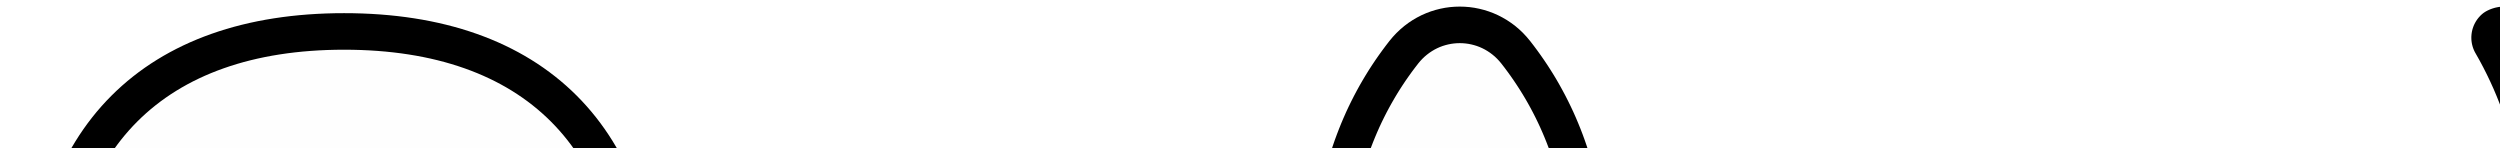
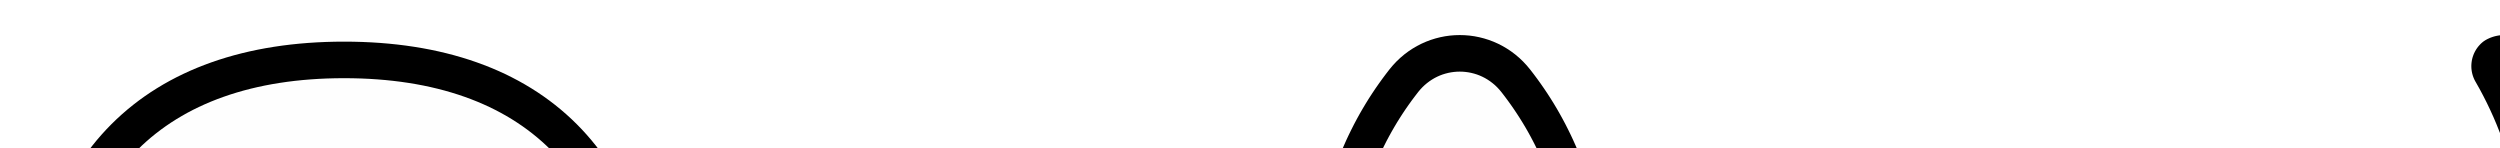
- <svg xmlns="http://www.w3.org/2000/svg" xml:space="preserve" width="510px" height="30px" version="1.1" style="shape-rendering:geometricPrecision; text-rendering:geometricPrecision; image-rendering:optimizeQuality; fill-rule:evenodd; clip-rule:evenodd" viewBox="0 0 1303.63 78.5" preserveAspectRatio="xMidYMid meet">
+ <svg xmlns="http://www.w3.org/2000/svg" xml:space="preserve" width="510px" height="30px" version="1.1" style="shape-rendering:geometricPrecision; text-rendering:geometricPrecision; image-rendering:optimizeQuality; fill-rule:evenodd; clip-rule:evenodd" viewBox="0 -15.2 1303.63 78.5" preserveAspectRatio="xMidYMid meet">
  <defs>
    <style type="text/css">
   
    .str0 {stroke:black;stroke-width:19.51;stroke-linecap:round;stroke-linejoin:round;stroke-miterlimit:2.613}
    .str1 {stroke:black;stroke-width:19.51;stroke-linecap:round;stroke-linejoin:round;stroke-miterlimit:2.613}
    .fil2 {fill:none}
    .fil0 {fill:#FEFEFE}
    .fil1 {fill:black;fill-rule:nonzero}
   
  </style>
  </defs>
  <g id="Layer_x0020_1">
    <g>
      <path id="Vector_x0020_2137" class="fil0" d="M696.84 118.44c4.21,-34.94 17.42,-65.55 37.05,-90.51 15.35,-19.54 44.44,-19.54 59.79,0 19.61,24.96 32.84,55.57 37.05,90.51 34.94,4.21 65.55,17.42 90.51,37.05 19.55,15.35 19.55,44.44 0,59.79 -24.96,19.61 -55.57,32.84 -90.51,37.05 -4.21,34.94 -17.42,65.55 -37.05,90.51 -15.35,19.55 -44.42,19.55 -59.79,0 -19.61,-24.96 -32.84,-55.57 -37.05,-90.51 -34.94,-4.21 -65.55,-17.42 -90.51,-37.05 -19.55,-15.35 -19.55,-44.44 0,-59.79 24.96,-19.61 55.57,-32.84 90.51,-37.05z" />
      <path id="_1" class="fil1" d="M726.22 21.9l15.34 12.05 0 0.01 -1.72 2.23 -1.69 2.25 -1.64 2.29 -1.62 2.32 -1.57 2.35 -1.54 2.38 -1.5 2.41 -1.45 2.44 -1.42 2.46 -1.38 2.5 -1.35 2.53 -1.29 2.55 -1.27 2.59 -1.22 2.61 -1.17 2.64 -1.13 2.67 -1.1 2.7 -1.05 2.72 -1 2.76 -0.97 2.78 -0.91 2.81 -0.87 2.83 -0.83 2.87 -0.78 2.89 -0.74 2.91 -0.69 2.95 -0.64 2.97 -0.6 2.99 -0.54 3.02 -0.5 3.05 -0.45 3.08 -0.4 3.1 -19.37 -2.33 0.44 -3.43 0.5 -3.4 0.55 -3.37 0.6 -3.35 0.66 -3.33 0.72 -3.29 0.76 -3.27 0.82 -3.24 0.87 -3.21 0.92 -3.19 0.97 -3.15 1.02 -3.13 1.07 -3.1 1.13 -3.07 1.17 -3.04 1.21 -3 1.27 -2.98 1.31 -2.96 1.36 -2.91 1.41 -2.88 1.45 -2.86 1.5 -2.82 1.54 -2.79 1.59 -2.76 1.63 -2.72 1.67 -2.7 1.72 -2.65 1.76 -2.63 1.8 -2.58 1.84 -2.56 1.88 -2.52 1.92 -2.49 0 0zm0 0c3.33,-4.24 9.46,-4.97 13.7,-1.64 4.23,3.33 4.97,9.46 1.64,13.7l-15.34 -12.06zm75.13 0l-15.34 12.05 0 0 -1.12 -1.34 -1.17 -1.25 -1.21 -1.16 -1.27 -1.06 -1.3 -0.98 -1.34 -0.89 -1.37 -0.81 -1.41 -0.72 -1.44 -0.64 -1.46 -0.55 -1.49 -0.46 -1.5 -0.38 -1.52 -0.3 -1.54 -0.21 -1.54 -0.13 -1.54 -0.04 -1.55 0.04 -1.54 0.13 -1.54 0.21 -1.52 0.3 -1.5 0.38 -1.49 0.46 -1.46 0.55 -1.44 0.64 -1.41 0.72 -1.37 0.81 -1.34 0.89 -1.3 0.98 -1.26 1.06 -1.22 1.16 -1.17 1.25 -1.12 1.34 -15.34 -12.05 1.84 -2.2 1.93 -2.07 2.04 -1.94 2.12 -1.8 2.2 -1.65 2.27 -1.51 2.34 -1.37 2.39 -1.23 2.45 -1.08 2.49 -0.94 2.52 -0.79 2.56 -0.65 2.58 -0.51 2.6 -0.36 2.62 -0.21 2.62 -0.07 2.61 0.07 2.62 0.21 2.6 0.36 2.58 0.51 2.56 0.65 2.52 0.79 2.5 0.94 2.44 1.08 2.39 1.23 2.34 1.37 2.27 1.51 2.2 1.65 2.12 1.8 2.04 1.94 1.93 2.07 1.84 2.2 0 0zm0 0c3.33,4.24 2.59,10.37 -1.64,13.7 -4.24,3.33 -10.37,2.59 -13.7,-1.65l15.34 -12.05zm30.54 86.86l-2.33 19.37 -8.52 -8.52 -0.4 -3.1 -0.45 -3.08 -0.49 -3.04 -0.55 -3.03 -0.6 -2.99 -0.64 -2.97 -0.69 -2.95 -0.74 -2.91 -0.78 -2.89 -0.83 -2.87 -0.87 -2.83 -0.92 -2.81 -0.96 -2.78 -1.01 -2.76 -1.05 -2.72 -1.09 -2.7 -1.14 -2.67 -1.17 -2.64 -1.22 -2.61 -1.26 -2.59 -1.3 -2.55 -1.34 -2.53 -1.38 -2.5 -1.42 -2.47 -1.46 -2.43 -1.5 -2.41 -1.54 -2.38 -1.57 -2.35 -1.61 -2.32 -1.65 -2.29 -1.68 -2.26 -1.72 -2.23 15.34 -12.05 1.92 2.49 1.88 2.52 1.84 2.56 1.8 2.59 1.76 2.62 1.71 2.65 1.68 2.7 1.63 2.72 1.58 2.76 1.54 2.79 1.5 2.82 1.45 2.86 1.41 2.88 1.36 2.91 1.32 2.96 1.26 2.98 1.22 3 1.17 3.04 1.12 3.07 1.07 3.1 1.03 3.13 0.97 3.15 0.92 3.19 0.87 3.21 0.81 3.24 0.77 3.27 0.72 3.29 0.65 3.33 0.61 3.34 0.55 3.38 0.5 3.4 0.44 3.43 -8.52 -8.52zm8.52 8.52c0.65,5.34 -3.17,10.21 -8.52,10.85 -5.34,0.64 -10.2,-3.17 -10.85,-8.52l19.37 -2.33zm86.86 30.54l-12.06 15.34 0 0 -2.23 -1.72 -2.26 -1.69 -2.28 -1.65 -2.32 -1.61 -2.35 -1.57 -2.38 -1.54 -2.41 -1.5 -2.44 -1.46 -2.46 -1.42 -2.5 -1.38 -2.53 -1.34 -2.55 -1.3 -2.59 -1.26 -2.61 -1.21 -2.64 -1.18 -2.67 -1.14 -2.7 -1.09 -2.72 -1.05 -2.75 -1 -2.79 -0.96 -2.81 -0.92 -2.83 -0.88 -2.86 -0.82 -2.89 -0.78 -2.92 -0.74 -2.94 -0.69 -2.97 -0.64 -3 -0.6 -3.02 -0.54 -3.05 -0.5 -3.08 -0.45 -3.1 -0.4 2.33 -19.37 3.43 0.44 3.4 0.5 3.38 0.55 3.34 0.6 3.32 0.66 3.3 0.72 3.27 0.76 3.24 0.82 3.21 0.87 3.19 0.92 3.16 0.97 3.12 1.02 3.1 1.07 3.07 1.12 3.04 1.18 3.01 1.21 2.98 1.27 2.94 1.31 2.92 1.36 2.89 1.41 2.85 1.45 2.82 1.5 2.79 1.54 2.76 1.59 2.72 1.63 2.69 1.67 2.66 1.72 2.63 1.76 2.59 1.8 2.56 1.84 2.51 1.88 2.49 1.92 0 0zm0 0c4.24,3.33 4.97,9.46 1.64,13.7 -3.33,4.23 -9.46,4.97 -13.7,1.64l12.06 -15.34zm0 75.13l-12.06 -15.34 0 0 1.35 -1.12 1.25 -1.17 1.15 -1.21 1.07 -1.26 0.98 -1.31 0.89 -1.34 0.81 -1.37 0.72 -1.41 0.64 -1.44 0.55 -1.46 0.46 -1.48 0.38 -1.51 0.3 -1.53 0.22 -1.53 0.12 -1.54 0.04 -1.54 -0.04 -1.55 -0.12 -1.54 -0.22 -1.53 -0.3 -1.53 -0.38 -1.51 -0.46 -1.48 -0.55 -1.46 -0.64 -1.44 -0.72 -1.41 -0.81 -1.37 -0.89 -1.34 -0.98 -1.3 -1.07 -1.27 -1.15 -1.21 -1.25 -1.17 -1.35 -1.12 12.06 -15.34 2.2 1.83 2.08 1.94 1.93 2.04 1.8 2.12 1.65 2.19 1.51 2.28 1.37 2.34 1.23 2.39 1.08 2.44 0.94 2.5 0.79 2.53 0.65 2.55 0.51 2.58 0.36 2.6 0.21 2.62 0.08 2.62 -0.08 2.61 -0.21 2.62 -0.36 2.6 -0.51 2.58 -0.65 2.55 -0.79 2.53 -0.94 2.5 -1.08 2.44 -1.23 2.39 -1.37 2.34 -1.51 2.28 -1.65 2.19 -1.8 2.12 -1.93 2.04 -2.08 1.94 -2.2 1.83 0 0zm0 0c-4.24,3.33 -10.37,2.59 -13.7,-1.64 -3.33,-4.24 -2.59,-10.37 1.64,-13.7l12.06 15.34zm-86.86 30.54l-19.37 -2.33 8.52 -8.52 3.1 -0.4 3.08 -0.45 3.04 -0.5 3.03 -0.54 2.99 -0.6 2.97 -0.64 2.95 -0.69 2.92 -0.74 2.89 -0.78 2.86 -0.83 2.83 -0.87 2.81 -0.92 2.78 -0.96 2.76 -1.01 2.72 -1.05 2.7 -1.09 2.67 -1.14 2.64 -1.17 2.61 -1.22 2.59 -1.26 2.55 -1.3 2.53 -1.34 2.5 -1.38 2.46 -1.42 2.44 -1.46 2.42 -1.5 2.37 -1.53 2.35 -1.58 2.32 -1.61 2.29 -1.65 2.26 -1.68 2.22 -1.72 12.06 15.34 -2.49 1.92 -2.52 1.88 -2.55 1.84 -2.59 1.8 -2.63 1.76 -2.66 1.72 -2.69 1.67 -2.72 1.63 -2.76 1.58 -2.79 1.55 -2.82 1.49 -2.85 1.45 -2.89 1.41 -2.92 1.36 -2.94 1.31 -2.98 1.27 -3.01 1.22 -3.04 1.17 -3.07 1.12 -3.1 1.07 -3.12 1.03 -3.16 0.97 -3.19 0.92 -3.21 0.87 -3.24 0.81 -3.26 0.77 -3.3 0.72 -3.33 0.65 -3.34 0.61 -3.38 0.55 -3.4 0.5 -3.43 0.44 8.52 -8.52zm-8.52 8.52c-5.34,0.64 -10.2,-3.17 -10.85,-8.52 -0.64,-5.34 3.17,-10.21 8.52,-10.85l2.33 19.37zm-30.54 86.86l-15.34 -12.06 0 0 1.72 -2.23 1.69 -2.26 1.65 -2.28 1.61 -2.32 1.57 -2.35 1.54 -2.38 1.5 -2.41 1.45 -2.44 1.43 -2.47 1.38 -2.49 1.34 -2.53 1.3 -2.55 1.26 -2.59 1.22 -2.61 1.17 -2.64 1.14 -2.67 1.09 -2.7 1.05 -2.72 1 -2.76 0.97 -2.78 0.91 -2.8 0.87 -2.84 0.83 -2.86 0.78 -2.89 0.74 -2.92 0.69 -2.94 0.64 -2.98 0.6 -2.99 0.54 -3.03 0.5 -3.04 0.45 -3.08 0.4 -3.1 19.37 2.33 -0.44 3.43 -0.5 3.4 -0.55 3.37 -0.6 3.35 -0.66 3.32 -0.72 3.3 -0.76 3.27 -0.82 3.24 -0.87 3.21 -0.92 3.19 -0.97 3.15 -1.02 3.13 -1.07 3.1 -1.12 3.07 -1.17 3.04 -1.22 3.01 -1.27 2.97 -1.31 2.95 -1.36 2.92 -1.41 2.88 -1.45 2.86 -1.5 2.82 -1.54 2.79 -1.59 2.76 -1.63 2.72 -1.67 2.69 -1.72 2.66 -1.76 2.63 -1.8 2.59 -1.84 2.55 -1.88 2.52 -1.92 2.49 0 0zm0 0c-3.33,4.23 -9.47,4.97 -13.7,1.64 -4.23,-3.33 -4.97,-9.47 -1.64,-13.7l15.34 12.06zm-75.13 0l15.34 -12.06 0 0 1.12 1.35 1.17 1.25 1.22 1.15 1.26 1.07 1.3 0.98 1.34 0.89 1.37 0.81 1.41 0.72 1.44 0.64 1.47 0.55 1.48 0.46 1.51 0.38 1.52 0.3 1.54 0.21 1.54 0.13 1.54 0.04 1.55 -0.04 1.54 -0.13 1.53 -0.21 1.52 -0.3 1.51 -0.38 1.49 -0.46 1.46 -0.55 1.43 -0.64 1.41 -0.72 1.37 -0.81 1.34 -0.89 1.31 -0.98 1.25 -1.06 1.22 -1.16 1.17 -1.25 1.12 -1.35 15.34 12.06 -1.83 2.2 -1.94 2.07 -2.03 1.94 -2.13 1.8 -2.2 1.65 -2.27 1.51 -2.34 1.37 -2.39 1.23 -2.44 1.08 -2.49 0.94 -2.53 0.79 -2.55 0.65 -2.59 0.51 -2.6 0.36 -2.61 0.21 -2.62 0.07 -2.61 -0.07 -2.62 -0.21 -2.6 -0.36 -2.58 -0.51 -2.56 -0.65 -2.53 -0.79 -2.49 -0.94 -2.44 -1.08 -2.39 -1.23 -2.35 -1.37 -2.26 -1.51 -2.21 -1.65 -2.12 -1.8 -2.03 -1.93 -1.94 -2.08 -1.84 -2.2 0 0zm0 0c-3.33,-4.23 -2.59,-10.37 1.64,-13.7 4.23,-3.33 10.37,-2.59 13.7,1.64l-15.34 12.06zm-30.54 -86.86l2.33 -19.37 8.52 8.52 0.4 3.1 0.45 3.08 0.5 3.04 0.54 3.03 0.6 2.99 0.64 2.97 0.69 2.95 0.74 2.92 0.78 2.89 0.83 2.86 0.87 2.83 0.92 2.81 0.96 2.78 1.01 2.76 1.05 2.72 1.09 2.7 1.14 2.67 1.17 2.64 1.22 2.61 1.26 2.59 1.3 2.55 1.34 2.53 1.38 2.49 1.42 2.47 1.46 2.44 1.5 2.41 1.54 2.38 1.57 2.35 1.61 2.32 1.65 2.29 1.68 2.26 1.72 2.22 -15.34 12.06 -1.92 -2.49 -1.88 -2.52 -1.84 -2.56 -1.8 -2.59 -1.76 -2.62 -1.71 -2.66 -1.68 -2.69 -1.63 -2.72 -1.58 -2.76 -1.54 -2.79 -1.5 -2.82 -1.45 -2.86 -1.41 -2.88 -1.36 -2.92 -1.31 -2.95 -1.27 -2.97 -1.22 -3.01 -1.17 -3.04 -1.12 -3.07 -1.07 -3.1 -1.03 -3.13 -0.97 -3.15 -0.92 -3.19 -0.87 -3.21 -0.81 -3.24 -0.77 -3.27 -0.72 -3.3 -0.65 -3.32 -0.61 -3.34 -0.55 -3.38 -0.5 -3.4 -0.44 -3.43 8.52 8.52zm-8.52 -8.52c-0.64,-5.34 3.17,-10.21 8.52,-10.85 5.34,-0.64 10.2,3.17 10.85,8.52l-19.37 2.33zm-86.86 -30.54l12.06 -15.34 0 0 2.23 1.72 2.26 1.69 2.28 1.65 2.32 1.61 2.35 1.57 2.38 1.54 2.41 1.5 2.44 1.45 2.47 1.43 2.49 1.38 2.53 1.34 2.55 1.3 2.59 1.26 2.61 1.21 2.64 1.18 2.67 1.14 2.7 1.09 2.72 1.05 2.76 1 2.78 0.96 2.8 0.92 2.84 0.87 2.86 0.83 2.89 0.78 2.92 0.74 2.94 0.69 2.98 0.64 2.99 0.6 3.02 0.54 3.05 0.5 3.08 0.45 3.1 0.4 -2.33 19.37 -3.43 -0.44 -3.4 -0.5 -3.37 -0.55 -3.35 -0.61 -3.32 -0.65 -3.3 -0.72 -3.27 -0.76 -3.24 -0.82 -3.21 -0.87 -3.19 -0.92 -3.15 -0.97 -3.13 -1.02 -3.1 -1.07 -3.07 -1.13 -3.04 -1.16 -3.01 -1.22 -2.97 -1.27 -2.95 -1.31 -2.92 -1.36 -2.88 -1.41 -2.86 -1.45 -2.82 -1.5 -2.79 -1.54 -2.76 -1.59 -2.72 -1.63 -2.69 -1.67 -2.66 -1.72 -2.63 -1.76 -2.59 -1.8 -2.55 -1.84 -2.52 -1.88 -2.49 -1.92 0 0zm0 0c-4.23,-3.33 -4.97,-9.46 -1.64,-13.7 3.33,-4.23 9.46,-4.97 13.7,-1.64l-12.06 15.34zm0 -75.13l12.06 15.34 0 0 -1.35 1.12 -1.25 1.17 -1.16 1.21 -1.06 1.27 -0.98 1.3 -0.89 1.34 -0.81 1.37 -0.72 1.41 -0.64 1.44 -0.55 1.46 -0.46 1.49 -0.39 1.5 -0.29 1.52 -0.21 1.54 -0.13 1.54 -0.04 1.55 0.04 1.54 0.13 1.54 0.21 1.54 0.29 1.52 0.39 1.5 0.46 1.49 0.55 1.46 0.64 1.44 0.72 1.41 0.81 1.37 0.89 1.34 0.98 1.31 1.06 1.26 1.16 1.21 1.25 1.17 1.35 1.12 -12.06 15.34 -2.2 -1.83 -2.08 -1.94 -1.93 -2.04 -1.8 -2.12 -1.65 -2.2 -1.51 -2.27 -1.37 -2.34 -1.23 -2.39 -1.08 -2.44 -0.94 -2.5 -0.79 -2.52 -0.65 -2.56 -0.51 -2.58 -0.36 -2.6 -0.21 -2.62 -0.07 -2.61 0.07 -2.62 0.21 -2.62 0.36 -2.59 0.51 -2.59 0.65 -2.56 0.79 -2.52 0.94 -2.5 1.08 -2.44 1.23 -2.39 1.37 -2.34 1.51 -2.27 1.65 -2.2 1.8 -2.12 1.93 -2.04 2.08 -1.94 2.2 -1.83 0 0zm0 0c4.24,-3.33 10.37,-2.59 13.7,1.64 3.33,4.24 2.59,10.37 -1.64,13.7l-12.06 -15.34zm86.86 -30.54l19.37 2.33 -8.52 8.52 -3.1 0.4 -3.08 0.45 -3.05 0.5 -3.02 0.54 -2.99 0.6 -2.98 0.64 -2.94 0.69 -2.91 0.74 -2.89 0.78 -2.87 0.83 -2.83 0.87 -2.81 0.92 -2.78 0.96 -2.76 1.01 -2.72 1.05 -2.7 1.09 -2.67 1.14 -2.64 1.17 -2.61 1.22 -2.58 1.26 -2.56 1.3 -2.53 1.34 -2.49 1.38 -2.47 1.42 -2.44 1.46 -2.41 1.5 -2.38 1.53 -2.35 1.58 -2.32 1.61 -2.29 1.65 -2.26 1.68 -2.22 1.72 -12.06 -15.34 2.49 -1.92 2.52 -1.88 2.56 -1.84 2.58 -1.8 2.63 -1.76 2.66 -1.71 2.69 -1.68 2.72 -1.63 2.76 -1.58 2.79 -1.54 2.82 -1.5 2.85 -1.45 2.89 -1.41 2.92 -1.36 2.94 -1.31 2.98 -1.27 3.01 -1.22 3.04 -1.17 3.07 -1.12 3.1 -1.07 3.13 -1.02 3.15 -0.98 3.19 -0.92 3.21 -0.87 3.24 -0.82 3.27 -0.76 3.3 -0.71 3.32 -0.66 3.35 -0.61 3.37 -0.55 3.4 -0.5 3.43 -0.44 -8.52 8.52zm8.52 -8.52c5.34,-0.64 10.2,3.17 10.85,8.52 0.64,5.34 -3.17,10.21 -8.52,10.85l-2.33 -19.37z" />
    </g>
    <g>
      <path id="Vector" class="fil0" d="M1326.65 14.73c-1.58,-0.96 -3.41,-1.46 -5.26,-1.46 -1.86,0 -3.69,0.5 -5.28,1.46 -1.64,1.3 -2.59,3.28 -2.59,5.37 0,1.27 0.36,2.52 1.02,3.61 23.56,40.79 33.63,92.3 20.51,133.66 -8.49,26.73 -43,28.28 -57.27,4.1 -2.94,-4.95 -5.62,-10.15 -7.93,-15.42 -32.62,18.12 -52.89,52.53 -52.89,89.86 0,0.88 0.02,1.78 0.04,2.65 2.78,68.76 47.04,118.94 132.16,118.94 85.11,0 129.25,-52.86 132.15,-118.94 3.4,-79.28 -52.88,-176.79 -154.66,-223.83z" />
      <path id="_1_0" class="fil1" d="M1321.39 23.02l0 -19.51 0 0 0.33 0.01 0.34 0 0.34 0.02 0.34 0.02 0.34 0.02 0.33 0.04 0.34 0.03 0.29 0.04 0.39 0.05 0.33 0.06 0.29 0.05 0.38 0.07 0.34 0.08 0.28 0.06 0.34 0.09 0.33 0.09 0.32 0.09 0.33 0.1 0.35 0.11 0.33 0.11 0.26 0.1 0.32 0.12 0.34 0.14 0.32 0.13 0.32 0.14 0.27 0.13 0.31 0.14 0.33 0.17 0.33 0.17 0.3 0.17 0.25 0.15 0.32 0.19 -10.15 16.66 0.02 0.01 -0.04 -0.02 0 0 0.02 0.01 0.02 0.01 0 0 -0.04 -0.02 0 0 0.01 0 0.02 0.01 0 0 -0.07 -0.02 0.01 0 0.01 0 0 0 -0.01 0 0 0 0.01 0 -0.05 -0.01 -0.01 0 0.05 0.01 -0.06 -0.01 -0.01 0 0.05 0 -0.06 0 0 -0.01 -0.01 0 -0.01 0 0 0 -0.01 0 -0.01 0 -0.01 0 0 0zm0 0c-5.39,0 -9.76,-4.37 -9.76,-9.75 0,-5.39 4.37,-9.76 9.76,-9.76l0 19.51zm0.79 -0.66l-12.15 -15.26 1.05 -0.73 0.3 -0.18 0.27 -0.16 0.33 -0.17 0.28 -0.15 0.31 -0.16 0.34 -0.15 0.26 -0.13 0.32 -0.14 0.34 -0.14 0.32 -0.13 0.31 -0.11 0.28 -0.1 0.34 -0.12 0.32 -0.1 0.33 -0.1 0.33 -0.1 0.32 -0.08 0.35 -0.09 0.28 -0.06 0.32 -0.07 0.41 -0.08 0.27 -0.05 0.33 -0.06 0.4 -0.05 0.28 -0.04 0.34 -0.03 0.34 -0.04 0.33 -0.02 0.34 -0.02 0.34 -0.02 0.34 0 0.34 -0.01 0 19.51 -0.01 0 -0.01 0 -0.01 0 -0.01 0 -0.01 0 -0.01 0 0 0.01 -0.06 0 0.05 0 -0.01 0 -0.07 0.01 0.07 -0.01 -0.01 0 -0.07 0.01 0.02 0 -0.02 0 0 0 0.01 0 -0.02 0.01 0.02 -0.01 -0.05 0.02 -0.02 0.01 0 0 0.02 -0.01 0 0 -0.05 0.02 0.03 -0.01 0 0 -0.03 0.01 0.02 -0.01 -0.02 0.02 -0.01 0 1.05 -0.73zm-1.05 0.73c-4.61,2.77 -10.61,1.28 -13.38,-3.33 -2.78,-4.62 -1.29,-10.61 3.33,-13.39l10.05 16.72zm2.15 -2.99l-19.51 0 0 0 0 -0.49 0.03 -0.48 0.03 -0.44 0.04 -0.44 0.06 -0.45 0.07 -0.49 0.09 -0.48 0.1 -0.45 0.1 -0.43 0.13 -0.49 0.14 -0.43 0.15 -0.44 0.15 -0.43 0.17 -0.43 0.18 -0.42 0.18 -0.37 0.21 -0.44 0.24 -0.44 0.24 -0.42 0.22 -0.37 0.25 -0.38 0.26 -0.39 0.29 -0.39 0.29 -0.38 0.28 -0.34 0.29 -0.33 0.34 -0.37 0.35 -0.37 0.29 -0.28 0.35 -0.32 0.38 -0.33 0.36 -0.29 12.15 15.26 0.06 -0.05 0.09 -0.08 0.06 -0.05 0.01 -0.01 0.08 -0.09 0.08 -0.09 0.04 -0.04 0.04 -0.04 0.05 -0.08 0.06 -0.07 0.05 -0.07 0.04 -0.06 0.03 -0.05 0.04 -0.09 0.06 -0.1 0.04 -0.09 0.02 -0.03 0.03 -0.07 0.03 -0.07 0.02 -0.07 0.03 -0.07 0.02 -0.07 0.03 -0.12 0.01 -0.06 0.02 -0.07 0.02 -0.1 0.01 -0.11 0.01 -0.06 0.01 -0.05 0 -0.06 0.01 -0.09 0 -0.1 0 0zm0 0c0,5.39 -4.37,9.76 -9.76,9.76 -5.38,0 -9.75,-4.37 -9.75,-9.76l19.51 0zm-0.29 -1.27l-16.9 9.75 0.15 0.24 -0.16 -0.26 -0.15 -0.25 -0.11 -0.2 -0.17 -0.33 -0.14 -0.26 -0.1 -0.21 -0.11 -0.23 -0.12 -0.28 -0.12 -0.27 -0.11 -0.28 -0.11 -0.27 -0.09 -0.25 -0.09 -0.26 -0.1 -0.28 -0.08 -0.28 -0.09 -0.29 -0.07 -0.28 -0.07 -0.27 -0.07 -0.26 -0.05 -0.27 -0.06 -0.29 -0.07 -0.36 -0.04 -0.28 -0.03 -0.19 -0.04 -0.28 -0.03 -0.28 -0.03 -0.28 -0.03 -0.36 -0.01 -0.28 -0.01 -0.28 -0.01 -0.28 0 -0.28 19.51 0 0 -0.04 0 -0.04 0 -0.04 -0.01 -0.05 -0.01 -0.12 0 -0.04 -0.01 -0.05 0 -0.04 0 0.04 0 -0.04 -0.03 -0.13 -0.01 -0.06 -0.01 -0.04 0 -0.03 -0.01 -0.04 -0.02 -0.05 -0.02 -0.06 -0.01 -0.06 -0.02 -0.05 -0.01 -0.04 -0.02 -0.03 -0.02 -0.05 -0.02 -0.06 -0.02 -0.06 -0.03 -0.05 -0.01 -0.03 0 0.02 -0.02 -0.06 -0.06 -0.11 0 0.01 -0.03 -0.06 -0.03 -0.05 0.14 0.24zm-0.14 -0.24c2.82,4.58 1.4,10.6 -3.19,13.42 -4.58,2.83 -10.6,1.4 -13.42,-3.19l16.61 -10.23zm21.5 141.73l-18.59 -5.9 -0.01 0 1.06 -3.57 0.95 -3.64 0.82 -3.69 0.71 -3.75 0.59 -3.8 0.47 -3.84 0.36 -3.89 0.24 -3.93 0.13 -3.97 0.02 -3.99 -0.1 -4.03 -0.2 -4.05 -0.31 -4.07 -0.41 -4.09 -0.53 -4.09 -0.62 -4.11 -0.73 -4.11 -0.83 -4.1 -0.93 -4.11 -1.03 -4.09 -1.12 -4.08 -1.22 -4.06 -1.31 -4.04 -1.4 -4.02 -1.49 -3.99 -1.58 -3.95 -1.66 -3.92 -1.75 -3.87 -1.83 -3.82 -1.91 -3.78 -1.98 -3.72 -2.07 -3.67 16.9 -9.75 2.28 4.04 2.19 4.11 2.1 4.16 2.01 4.21 1.93 4.27 1.83 4.31 1.74 4.35 1.63 4.39 1.55 4.42 1.44 4.46 1.35 4.48 1.24 4.5 1.13 4.53 1.03 4.55 0.93 4.55 0.81 4.57 0.7 4.58 0.58 4.58 0.47 4.57 0.34 4.58 0.23 4.57 0.11 4.55 -0.02 4.55 -0.15 4.52 -0.28 4.5 -0.41 4.48 -0.55 4.45 -0.68 4.41 -0.83 4.38 -0.96 4.34 -1.12 4.29 -1.26 4.24 0 0zm0 0c-1.63,5.13 -7.11,7.98 -12.25,6.35 -5.13,-1.63 -7.97,-7.11 -6.35,-12.25l18.6 5.9zm-74.96 6.13l16.78 -9.95 0.01 0.02 1.04 1.63 1.11 1.5 1.17 1.37 1.23 1.26 1.28 1.14 1.33 1.03 1.37 0.91 1.4 0.81 1.44 0.69 1.47 0.59 1.48 0.48 1.5 0.38 1.5 0.27 1.51 0.17 1.49 0.06 1.49 -0.03 1.46 -0.15 1.43 -0.24 1.4 -0.34 1.36 -0.44 1.33 -0.53 1.27 -0.62 1.22 -0.72 1.17 -0.83 1.12 -0.91 1.05 -1.02 1.01 -1.12 0.93 -1.23 0.87 -1.35 0.79 -1.48 0.72 -1.62 0.64 -1.76 18.59 5.9 -1.11 3.1 -1.31 2.95 -1.51 2.8 -1.68 2.63 -1.86 2.44 -2.01 2.27 -2.16 2.07 -2.28 1.88 -2.4 1.68 -2.51 1.48 -2.58 1.27 -2.66 1.07 -2.71 0.87 -2.77 0.67 -2.79 0.48 -2.82 0.27 -2.84 0.08 -2.83 -0.13 -2.83 -0.31 -2.82 -0.51 -2.78 -0.7 -2.75 -0.9 -2.69 -1.08 -2.65 -1.28 -2.57 -1.47 -2.49 -1.67 -2.39 -1.85 -2.3 -2.04 -2.17 -2.22 -2.04 -2.4 -1.91 -2.59 -1.75 -2.75 0.01 0.02zm-0.01 -0.02c-2.73,-4.64 -1.19,-10.62 3.45,-13.36 4.63,-2.74 10.62,-1.19 13.35,3.45l-16.8 9.91zm5.2 -11.85l-9.47 -17.06 13.67 4.61 0.2 0.46 0.21 0.47 0.2 0.44 0.21 0.46 0.21 0.46 0.21 0.44 0.21 0.45 0.23 0.48 0.22 0.46 0.21 0.44 0.22 0.45 0.23 0.47 0.23 0.46 0.22 0.44 0.22 0.44 0.23 0.45 0.24 0.46 0.24 0.45 0.24 0.46 0.23 0.44 0.24 0.43 0.25 0.46 0.24 0.44 0.24 0.44 0.25 0.46 0.25 0.44 0.25 0.44 0.24 0.43 0.26 0.43 0.26 0.46 0.25 0.43 0.25 0.43 -16.78 9.95 -0.29 -0.5 -0.3 -0.51 -0.28 -0.48 -0.29 -0.5 -0.29 -0.51 -0.28 -0.5 -0.29 -0.51 -0.27 -0.5 -0.29 -0.51 -0.27 -0.51 -0.27 -0.5 -0.29 -0.52 -0.27 -0.52 -0.27 -0.51 -0.26 -0.51 -0.26 -0.5 -0.27 -0.52 -0.27 -0.53 -0.27 -0.53 -0.25 -0.51 -0.25 -0.51 -0.26 -0.53 -0.26 -0.54 -0.25 -0.51 -0.24 -0.51 -0.25 -0.52 -0.25 -0.54 -0.24 -0.52 -0.24 -0.53 -0.24 -0.55 -0.24 -0.52 -0.23 -0.52 13.67 4.61zm-13.67 -4.61c-2.16,-4.94 0.08,-10.69 5.02,-12.86 4.93,-2.16 10.69,0.09 12.85,5.02l-17.87 7.84zm-34.19 85.94l-19.52 0 0 0 0.07 -3.82 0.19 -3.8 0.32 -3.78 0.45 -3.74 0.57 -3.73 0.69 -3.69 0.81 -3.65 0.93 -3.62 1.05 -3.58 1.16 -3.53 1.28 -3.49 1.39 -3.44 1.5 -3.38 1.61 -3.34 1.72 -3.27 1.83 -3.22 1.92 -3.16 2.04 -3.09 2.13 -3.03 2.23 -2.96 2.34 -2.88 2.42 -2.81 2.53 -2.73 2.62 -2.65 2.7 -2.57 2.8 -2.48 2.89 -2.4 2.98 -2.3 3.06 -2.21 3.14 -2.11 3.23 -2.02 3.31 -1.91 9.47 17.06 -2.73 1.58 -2.67 1.66 -2.6 1.75 -2.53 1.83 -2.46 1.9 -2.39 1.98 -2.31 2.05 -2.24 2.12 -2.16 2.19 -2.09 2.26 -2.01 2.33 -1.92 2.38 -1.85 2.44 -1.77 2.51 -1.67 2.55 -1.6 2.62 -1.51 2.66 -1.42 2.71 -1.33 2.76 -1.24 2.8 -1.15 2.84 -1.06 2.88 -0.96 2.92 -0.87 2.96 -0.77 2.98 -0.67 3.02 -0.57 3.05 -0.47 3.07 -0.37 3.11 -0.26 3.12 -0.16 3.14 -0.05 3.16 0 0zm0 0c0,5.39 -4.37,9.76 -9.76,9.76 -5.39,0 -9.76,-4.37 -9.76,-9.76l19.52 0zm0.03 2.25l-19.49 0.79 -0.01 -0.15 0 -0.09 0 -0.08 -0.01 -0.09 0 -0.08 0 -0.08 0 -0.08 0 -0.09 -0.01 -0.08 0 -0.08 0 -0.08 0 -0.09 0 -0.08 -0.01 -0.08 0 -0.2 0 -0.09 0 0.04 0 -0.08 -0.01 -0.21 0 -0.08 0 0.04 0 -0.21 0 -0.08 0 -0.08 0 -0.08 0 -0.09 0 -0.19 0 0.03 -0.01 -0.08 0 -0.2 0 -0.09 0 -0.08 0 -0.08 19.52 0 0 0.08 0 0.08 0 0.09 0 -0.04 0 0.09 0 0.2 0 -0.04 0 0.09 0 0.08 0 0.08 0 0.09 0 -0.03 0 0.19 0 0.09 0 -0.03 0.01 0.08 0 0.2 0 0.08 0 -0.03 0 0.08 0 0.08 0.01 0.09 0 0.08 0 0.08 0 0.08 0 0.08 0.01 0.09 0 0.08 0 0.08 0 0.08 0 0.08 0 0.07 0 -0.15zm0 0.15c0.14,5.39 -4.12,9.86 -9.5,10 -5.39,0.13 -9.87,-4.13 -10,-9.51l19.5 -0.49zm122.41 109.44l0 19.51 0 0 -8.23 -0.16 -8 -0.45 -7.78 -0.76 -7.54 -1.05 -7.32 -1.34 -7.09 -1.63 -6.86 -1.91 -6.63 -2.19 -6.39 -2.46 -6.15 -2.73 -5.91 -3 -5.67 -3.25 -5.41 -3.51 -5.17 -3.75 -4.91 -3.99 -4.65 -4.22 -4.38 -4.45 -4.13 -4.65 -3.85 -4.86 -3.59 -5.06 -3.32 -5.24 -3.06 -5.42 -2.78 -5.59 -2.52 -5.75 -2.24 -5.91 -1.98 -6.04 -1.71 -6.19 -1.46 -6.32 -1.18 -6.44 -0.92 -6.55 -0.67 -6.67 -0.4 -6.77 19.49 -0.79 0.36 6.01 0.58 5.89 0.82 5.76 1.03 5.61 1.26 5.48 1.48 5.34 1.69 5.18 1.92 5.03 2.13 4.87 2.34 4.71 2.56 4.55 2.78 4.38 2.99 4.21 3.2 4.04 3.43 3.87 3.63 3.68 3.87 3.51 4.08 3.32 4.31 3.13 4.54 2.94 4.78 2.74 5 2.54 5.25 2.33 5.5 2.12 5.73 1.9 5.98 1.66 6.23 1.43 6.49 1.19 6.73 0.94 6.98 0.68 7.24 0.41 7.5 0.14 0 0zm0 0c5.38,0 9.75,4.37 9.75,9.75 0,5.39 -4.37,9.76 -9.75,9.76l0 -19.51zm122.4 -109.61l19.5 0.83 0 0.01 -0.42 6.55 -0.68 6.47 -0.93 6.38 -1.2 6.29 -1.45 6.19 -1.72 6.08 -1.99 5.96 -2.24 5.84 -2.52 5.7 -2.78 5.56 -3.04 5.41 -3.31 5.24 -3.58 5.07 -3.85 4.89 -4.1 4.69 -4.38 4.5 -4.63 4.28 -4.89 4.06 -5.15 3.83 -5.41 3.59 -5.65 3.34 -5.91 3.08 -6.14 2.83 -6.4 2.55 -6.62 2.27 -6.87 1.99 -7.1 1.7 -7.33 1.4 -7.56 1.1 -7.79 0.8 -8.02 0.48 -8.24 0.16 0 -19.51 7.47 -0.15 7.22 -0.43 6.97 -0.71 6.72 -0.98 6.46 -1.24 6.22 -1.48 5.97 -1.73 5.73 -1.97 5.48 -2.19 5.25 -2.41 5.01 -2.61 4.77 -2.82 4.55 -3.02 4.31 -3.21 4.1 -3.4 3.87 -3.58 3.65 -3.75 3.43 -3.92 3.21 -4.09 3 -4.25 2.79 -4.4 2.56 -4.56 2.36 -4.7 2.13 -4.85 1.92 -4.98 1.7 -5.11 1.48 -5.24 1.26 -5.35 1.04 -5.47 0.81 -5.58 0.6 -5.67 0.36 -5.77 0 0.01zm0 -0.01c0.24,-5.38 4.8,-9.55 10.18,-9.32 5.38,0.24 9.55,4.79 9.32,10.17l-19.5 -0.85zm-149.99 -215.07l10.15 -16.66 -0.98 -0.53 9.72 4.71 9.45 5 9.17 5.29 8.89 5.55 8.6 5.8 8.31 6.05 8.02 6.28 7.73 6.49 7.43 6.69 7.13 6.89 6.84 7.05 6.53 7.23 6.22 7.38 5.91 7.52 5.6 7.64 5.28 7.76 4.97 7.86 4.65 7.95 4.33 8.03 4 8.09 3.68 8.15 3.34 8.18 3.01 8.22 2.67 8.24 2.34 8.24 1.98 8.23 1.65 8.21 1.29 8.19 0.94 8.14 0.58 8.09 0.21 8.02 -0.15 7.93 -19.5 -0.83 0.14 -7.03 -0.19 -7.13 -0.52 -7.24 -0.84 -7.31 -1.17 -7.39 -1.49 -7.45 -1.8 -7.48 -2.13 -7.52 -2.45 -7.54 -2.76 -7.54 -3.08 -7.53 -3.39 -7.51 -3.69 -7.48 -4.01 -7.42 -4.31 -7.37 -4.61 -7.3 -4.9 -7.2 -5.21 -7.11 -5.5 -6.99 -5.79 -6.87 -6.08 -6.73 -6.37 -6.58 -6.65 -6.42 -6.93 -6.24 -7.21 -6.06 -7.49 -5.85 -7.76 -5.65 -8.03 -5.42 -8.3 -5.18 -8.57 -4.94 -8.82 -4.67 -9.09 -4.41 -0.99 -0.52zm0.99 0.52c-4.9,-2.26 -7.03,-8.05 -4.77,-12.94 2.26,-4.9 8.06,-7.03 12.95,-4.77l-8.18 17.71z" />
    </g>
    <g>
      <path id="Intersect" class="fil0" d="M8789.96 277.23c4.34,40.49 36.89,73.04 77.35,77.56 30.06,3.35 60.93,6.22 92.39,6.22 31.45,0 62.32,-2.88 92.38,-6.22 40.46,-4.52 73.03,-37.07 77.35,-77.56 3.19,-29.88 5.89,-60.57 5.89,-91.85 0,-31.27 -2.7,-61.96 -5.89,-91.84 -4.34,-40.49 -36.89,-73.04 -77.35,-77.56 -30.06,-3.35 -60.93,-6.22 -92.38,-6.22 -31.46,0 -62.33,2.87 -92.39,6.22 -40.46,4.52 -73.01,37.07 -77.35,77.56 -3.2,29.88 -5.89,60.57 -5.89,91.84 0,31.28 2.69,61.97 5.89,91.85zm99.48 -74.28l51.09 52.69c24.05,-69.07 44.07,-99.37 89.42,-140.5l-140.51 87.81z" />
      <path id="_1_1" class="fil2 str0" d="M8789.96 277.23c4.34,40.49 36.89,73.04 77.35,77.56 30.06,3.35 60.93,6.22 92.39,6.22 31.45,0 62.32,-2.88 92.38,-6.22 40.46,-4.52 73.03,-37.07 77.35,-77.56 3.19,-29.88 5.89,-60.57 5.89,-91.85 0,-31.27 -2.7,-61.96 -5.89,-91.84 -4.34,-40.49 -36.89,-73.04 -77.35,-77.56 -30.06,-3.35 -60.93,-6.22 -92.38,-6.22 -31.46,0 -62.33,2.87 -92.39,6.22 -40.46,4.52 -73.01,37.07 -77.35,77.56 -3.2,29.88 -5.89,60.57 -5.89,91.84 0,31.28 2.69,61.97 5.89,91.85zm99.48 -74.28l51.09 52.69c24.05,-69.07 44.07,-99.37 89.42,-140.5" />
    </g>
    <path id="Vector_2" class="fil2 str0" d="M9363.27 277.07l0 27.98c0.01,-0.01 0.01,-0.01 0.01,-0.01 0,30.9 25.04,55.95 55.93,55.96l251.8 0.01c30.9,-0.01 55.96,-25.06 55.96,-55.97l0 -27.96m-90.13 -124.38c-18.32,36.63 -55.02,73.32 -91.71,91.68 -36.68,-18.36 -73.38,-55.03 -91.74,-91.75m91.71 -142.87l0 233.62" />
    <g>
      <path id="Vector_3" class="fil0" d="M346.97 353.99l-60.31 -60.3 60.31 60.3zm-178.73 -20.23c101.44,0 158.5,-57.05 158.5,-158.5 0,-101.45 -57.05,-158.48 -158.5,-158.48 -101.45,0 -158.48,57.04 -158.48,158.48 0,101.44 57.04,158.5 158.49,158.5l-0.01 0z" />
      <path id="_1_3" class="fil2 str0" d="M346.97 353.99l-60.31 -60.3m-118.42 40.07c101.44,0 158.5,-57.05 158.5,-158.5 0,-101.45 -57.05,-158.48 -158.5,-158.48 -101.45,0 -158.48,57.04 -158.48,158.48 0,101.44 57.04,158.5 158.49,158.5l-0.01 0z" />
    </g>
    <g>
      <path id="Intersect_4" class="fil0" d="M7703.92 61.05c1.74,-13.16 12.41,-23.47 25.63,-24.72 31.85,-3.01 65.11,-6.8 99.32,-6.8 34.2,0 67.46,3.79 99.32,6.8 13.22,1.25 23.88,11.56 25.62,24.72 3.4,25.58 7.28,52.2 7.28,79.54 0,27.35 -3.88,53.97 -7.27,79.54 -1.75,13.17 -12.4,23.47 -25.62,24.72l-224.28 -183.8zm169.85 248.66c-1.75,13.17 -12.4,23.47 -25.62,24.72 -31.86,3.01 -65.12,6.81 -99.32,6.81 -34.21,0 -67.47,-3.8 -99.33,-6.81 -13.21,-1.25 -23.88,-11.55 -25.62,-24.72 -3.39,-25.57 -7.27,-52.19 -7.27,-79.53 0,-27.35 3.88,-53.97 7.27,-79.55 1.74,-13.16 12.41,-23.46 25.62,-24.71 31.86,-3.01 65.12,-6.81 99.33,-6.81 34.2,0 67.46,3.8 99.32,6.81 13.22,1.25 23.88,11.55 25.62,24.71 3.39,25.58 7.27,52.2 7.27,79.55 0,27.34 -3.88,53.96 -7.27,79.53zm2.77 -22.89c-13.83,-16.55 -25.58,-27.61 -42.21,-39.42 -15.59,-11.06 -36.45,-11.9 -52.05,-0.83 -34.02,24.19 -62.78,58.64 -82.29,92.52l176.55 -52.27zm-172.62 -50.99c-21.58,0 -33.73,-12.15 -33.73,-33.73 0,-21.58 12.15,-33.73 33.73,-33.73 21.58,0 33.73,12.15 33.73,33.73 0,21.58 -12.15,33.73 -33.73,33.73z" />
      <path id="_1_5" class="fil2 str0" d="M7703.92 61.05c1.74,-13.16 12.41,-23.47 25.63,-24.72 31.85,-3.01 65.11,-6.8 99.32,-6.8 34.2,0 67.46,3.79 99.32,6.8 13.22,1.25 23.88,11.56 25.62,24.72 3.4,25.58 7.28,52.2 7.28,79.54 0,27.35 -3.88,53.97 -7.27,79.54 -1.75,13.17 -12.4,23.47 -25.62,24.72m-54.43 64.86c-1.75,13.17 -12.4,23.47 -25.62,24.72 -31.86,3.01 -65.12,6.81 -99.32,6.81 -34.21,0 -67.47,-3.8 -99.33,-6.81 -13.21,-1.25 -23.88,-11.55 -25.62,-24.72 -3.39,-25.57 -7.27,-52.19 -7.27,-79.53 0,-27.35 3.88,-53.97 7.27,-79.55 1.74,-13.16 12.41,-23.46 25.62,-24.71 31.86,-3.01 65.12,-6.81 99.33,-6.81 34.2,0 67.46,3.8 99.32,6.81 13.22,1.25 23.88,11.55 25.62,24.71 3.39,25.58 7.27,52.2 7.27,79.55 0,27.34 -3.88,53.96 -7.27,79.53zm2.77 -22.89c-13.83,-16.55 -25.58,-27.61 -42.21,-39.42 -15.59,-11.06 -36.45,-11.9 -52.05,-0.83 -34.02,24.19 -62.78,58.64 -82.29,92.52m3.93 -103.26c-21.58,0 -33.73,-12.15 -33.73,-33.73 0,-21.58 12.15,-33.73 33.73,-33.73 21.58,0 33.73,12.15 33.73,33.73 0,21.58 -12.15,33.73 -33.73,33.73z" />
    </g>
    <g>
      <path id="Vector_x0020_1187" class="fil0" d="M8339.71 157.71l13.69 0c15.22,0 27.56,12.35 27.56,27.57l0 75.37 -41.25 -102.94zm0.41 102.95l82.08 0 -82.08 0zm41.25 -165.79l0 8.9 0 -8.9zm-176.83 182.36c4.33,40.49 36.89,73.04 77.35,77.56 30.06,3.35 60.92,6.22 92.38,6.22 31.46,0 62.33,-2.88 92.38,-6.22 40.47,-4.52 73.03,-37.07 77.36,-77.56 3.19,-29.88 5.89,-60.57 5.89,-91.85 0,-31.27 -2.7,-61.96 -5.89,-91.84 -4.34,-40.49 -36.89,-73.04 -77.36,-77.56 -30.05,-3.35 -60.92,-6.22 -92.38,-6.22 -31.46,0 -62.32,2.87 -92.38,6.22 -40.46,4.52 -73.02,37.07 -77.35,77.56 -3.2,29.88 -5.89,60.57 -5.89,91.84 0,31.28 2.69,61.97 5.89,91.85z" />
      <path id="_1_6" class="fil2 str0" d="M8339.71 157.71l13.69 0c15.22,0 27.56,12.35 27.56,27.57l0 75.37m-40.84 0.01l82.08 0m-40.83 -165.79l0 8.9m-176.83 173.46c4.33,40.49 36.89,73.04 77.35,77.56 30.06,3.35 60.92,6.22 92.38,6.22 31.46,0 62.33,-2.88 92.38,-6.22 40.47,-4.52 73.03,-37.07 77.36,-77.56 3.19,-29.88 5.89,-60.57 5.89,-91.85 0,-31.27 -2.7,-61.96 -5.89,-91.84 -4.34,-40.49 -36.89,-73.04 -77.36,-77.56 -30.05,-3.35 -60.92,-6.22 -92.38,-6.22 -31.46,0 -62.32,2.87 -92.38,6.22 -40.46,4.52 -73.02,37.07 -77.35,77.56 -3.2,29.88 -5.89,60.57 -5.89,91.84 0,31.28 2.69,61.97 5.89,91.85z" />
    </g>
    <g>
      <path id="Vector_7" class="fil0" d="M7375.02 142.76c0.43,-4.6 0.66,-9.24 0.66,-13.92 -1.16,-78.21 -89.03,-150.76 -172.25,-48.65 -83.23,-102.11 -171.09,-29.56 -172.25,48.65 0,116.28 138.93,211.75 172.1,212.02l171.74 -198.1zm0.66 97.77c0,-56.35 -31.7,-88.04 -88.05,-88.04 -51.08,0 -88.04,36.4 -88.04,88.04 0,56.35 31.7,88.04 88.04,88.04 51.06,0 88.05,-36.44 88.05,-88.04zm-64.63 -25.52c0,0 -8.8,-9.81 -23.08,-8.6 -14.27,1.24 -21.16,10.01 -21.16,18.81 0,25.63 44.24,7.86 44.24,34.18 0,13.55 -29.35,23.12 -46.83,7.18l46.83 -51.57zm-21.33 -25.84l0 17.14 0 -17.14zm0 85.58l0 17.15 0 -17.15z" />
      <path id="_1_8" class="fil2 str0" d="M7375.02 142.76c0.43,-4.6 0.66,-9.24 0.66,-13.92 -1.16,-78.21 -89.03,-150.76 -172.25,-48.65 -83.23,-102.11 -171.09,-29.56 -172.25,48.65 0,116.28 138.93,211.75 172.1,212.02m172.4 -100.33c0,-56.35 -31.7,-88.04 -88.05,-88.04 -51.08,0 -88.04,36.4 -88.04,88.04 0,56.35 31.7,88.04 88.04,88.04 51.06,0 88.05,-36.44 88.05,-88.04zm-64.63 -25.52c0,0 -8.8,-9.81 -23.08,-8.6 -14.27,1.24 -21.16,10.01 -21.16,18.81 0,25.63 44.24,7.86 44.24,34.18 0,13.55 -29.35,23.12 -46.83,7.18m25.5 -77.41l0 17.14m0 68.44l0 17.15" />
    </g>
    <path id="Intersect_9" class="fil0 str0" d="M4692.01 277.23c4.33,40.49 36.88,73.04 77.35,77.56 30.06,3.35 60.92,6.22 92.38,6.22 31.46,0 62.32,-2.88 92.38,-6.22 40.47,-4.52 73.03,-37.07 77.35,-77.56 3.2,-29.88 5.9,-60.57 5.9,-91.85 0,-31.27 -2.7,-61.96 -5.9,-91.84 -4.33,-40.49 -36.88,-73.04 -77.35,-77.56 -30.06,-3.35 -60.92,-6.22 -92.38,-6.22 -31.46,0 -62.32,2.87 -92.38,6.22 -40.47,4.52 -73.02,37.07 -77.35,77.56 -3.2,29.88 -5.9,60.57 -5.9,91.84 0,31.28 2.7,61.97 5.9,91.85zm144.75 10.33l49.97 -0.59 0 -63.86 39.97 0 0 -49.96 -39.97 0 0 -19.99c0,-11.04 8.94,-19.99 19.98,-19.99l19.99 0 0 -29.97c0,-11.04 -8.95,-19.99 -19.99,-19.99l-9.99 0c-33.11,0 -59.96,26.85 -59.96,59.96l0 29.98 -39.97 0 0 49.96 39.97 0 0 64.45z" />
    <g>
      <path id="Intersect_10" class="fil0" d="M5277.43 277.23c4.33,40.49 36.89,73.04 77.35,77.56 30.06,3.35 60.92,6.22 92.38,6.22 31.46,0 62.33,-2.88 92.38,-6.22 40.47,-4.52 73.03,-37.07 77.35,-77.56 3.2,-29.88 5.9,-60.57 5.9,-91.85 0,-31.27 -2.7,-61.96 -5.9,-91.84 -4.33,-40.49 -36.88,-73.04 -77.35,-77.56 -30.05,-3.35 -60.92,-6.22 -92.38,-6.22 -31.46,0 -62.32,2.87 -92.38,6.22 -40.46,4.52 -73.02,37.07 -77.35,77.56 -3.2,29.88 -5.89,60.57 -5.89,91.84 0,31.28 2.69,61.97 5.89,91.85zm81.77 -194.02l42.34 0 144.1 191.8c1.83,2.44 2.11,5.49 0.75,8.21 -1.36,2.73 -3.97,4.34 -7.02,4.34l-42.34 0 -144.1 -191.8c-1.83,-2.44 -2.11,-5.49 -0.75,-8.22 1.37,-2.72 3.97,-4.33 7.02,-4.33zm171.46 0l-70.31 78.27 70.31 -78.27zm-101.92 113.45l-81.66 90.9 81.66 -90.9z" />
      <path id="_1_11" class="fil2 str0" d="M5277.43 277.23c4.33,40.49 36.89,73.04 77.35,77.56 30.06,3.35 60.92,6.22 92.38,6.22 31.46,0 62.33,-2.88 92.38,-6.22 40.47,-4.52 73.03,-37.07 77.35,-77.56 3.2,-29.88 5.9,-60.57 5.9,-91.85 0,-31.27 -2.7,-61.96 -5.9,-91.84 -4.33,-40.49 -36.88,-73.04 -77.35,-77.56 -30.05,-3.35 -60.92,-6.22 -92.38,-6.22 -31.46,0 -62.32,2.87 -92.38,6.22 -40.46,4.52 -73.02,37.07 -77.35,77.56 -3.2,29.88 -5.89,60.57 -5.89,91.84 0,31.28 2.69,61.97 5.89,91.85zm81.77 -194.02l42.34 0 144.1 191.8c1.83,2.44 2.11,5.49 0.75,8.21 -1.36,2.73 -3.97,4.34 -7.02,4.34l-42.34 0 -144.1 -191.8c-1.83,-2.44 -2.11,-5.49 -0.75,-8.22 1.37,-2.72 3.97,-4.33 7.02,-4.33zm171.46 0l-70.31 78.27m-31.61 35.18l-81.66 90.9" />
    </g>
    <g>
      <path id="Intersect_12" class="fil0" d="M6019.99 201.81c30.99,27.61 84.39,9.28 85.39,-51.26 0.57,-33.84 -22.43,-65.58 -69.37,-67.27 -46.94,-1.69 -73.16,28.61 -76.26,58.08 -1.59,15.1 2.67,26.49 7.2,34.02l53.04 26.43zm-19.66 -30.99c0,0 -14.46,57.78 -16.13,67.6 -1.67,9.83 -3.71,48.38 0,49.12 3.71,0.75 22.24,-27.06 25.58,-44.67 3.34,-17.61 21.9,-83.42 25.31,-97.88 3.42,-14.46 -3,-25.21 -14.74,-24.84 -11.75,0.37 -31.89,14.46 -20.02,50.67zm-137.48 106.41c4.33,40.49 36.89,73.04 77.35,77.56 30.06,3.35 60.93,6.22 92.38,6.22 31.46,0 62.33,-2.88 92.38,-6.22 40.47,-4.52 73.03,-37.07 77.36,-77.56 3.19,-29.88 5.89,-60.57 5.89,-91.85 0,-31.27 -2.7,-61.96 -5.89,-91.84 -4.34,-40.49 -36.89,-73.04 -77.36,-77.56 -30.05,-3.35 -60.92,-6.22 -92.38,-6.22 -31.45,0 -62.32,2.87 -92.38,6.22 -40.46,4.52 -73.02,37.07 -77.35,77.56 -3.2,29.88 -5.89,60.57 -5.89,91.84 0,31.28 2.69,61.97 5.89,91.85z" />
      <path id="_1_13" class="fil2 str0" d="M6019.99 201.81c30.99,27.61 84.39,9.28 85.39,-51.26 0.57,-33.84 -22.43,-65.58 -69.37,-67.27 -46.94,-1.69 -73.16,28.61 -76.26,58.08 -1.59,15.1 2.67,26.49 7.2,34.02m33.38 -4.56c0,0 -14.46,57.78 -16.13,67.6 -1.67,9.83 -3.71,48.38 0,49.12 3.71,0.75 22.24,-27.06 25.58,-44.67 3.34,-17.61 21.9,-83.42 25.31,-97.88 3.42,-14.46 -3,-25.21 -14.74,-24.84 -11.75,0.37 -31.89,14.46 -20.02,50.67zm-137.48 106.41c4.33,40.49 36.89,73.04 77.35,77.56 30.06,3.35 60.93,6.22 92.38,6.22 31.46,0 62.33,-2.88 92.38,-6.22 40.47,-4.52 73.03,-37.07 77.36,-77.56 3.19,-29.88 5.89,-60.57 5.89,-91.85 0,-31.27 -2.7,-61.96 -5.89,-91.84 -4.34,-40.49 -36.89,-73.04 -77.36,-77.56 -30.05,-3.35 -60.92,-6.22 -92.38,-6.22 -31.45,0 -62.32,2.87 -92.38,6.22 -40.46,4.52 -73.02,37.07 -77.35,77.56 -3.2,29.88 -5.89,60.57 -5.89,91.84 0,31.28 2.69,61.97 5.89,91.85z" />
    </g>
    <path id="Intersect_14" class="fil0 str0" d="M1765.09 277.01c4.34,40.49 36.89,73.04 77.36,77.55 30.05,3.36 60.92,6.23 92.38,6.23 31.46,0 62.32,-2.88 92.38,-6.23 40.46,-4.51 73.03,-37.06 77.35,-77.55 2.21,-20.67 4.18,-41.72 5.19,-63.09l-123.97 0 0 31.79 -107.27 0c0,-63.32 0,-50.41 0,-113.54l28.65 0 0 -121.95c-21.92,1.05 -43.52,3.17 -64.71,5.53 -40.47,4.52 -73.02,37.07 -77.36,77.56 -3.19,29.89 -5.89,60.57 -5.89,91.85 0,31.28 2.7,61.96 5.89,91.85zm344.97 -113.05c-0.86,-23.97 -3.03,-47.55 -5.5,-70.65 -4.33,-40.49 -36.89,-73.04 -77.35,-77.56 -22.92,-2.55 -46.32,-4.83 -70.09,-5.76l0 122.18 28.66 0 0 31.79 124.28 0z" />
    <g>
      <path id="Vector_15" class="fil0" d="M6448.27 277.23c4.34,40.49 36.89,73.04 77.36,77.56 30.05,3.35 60.92,6.22 92.38,6.22 31.46,0 62.32,-2.88 92.38,-6.22 40.46,-4.52 73.03,-37.07 77.35,-77.56 3.2,-29.88 5.89,-60.57 5.89,-91.85 0,-31.27 -2.69,-61.96 -5.89,-91.84 -4.33,-40.49 -36.89,-73.04 -77.35,-77.56 -30.06,-3.35 -60.92,-6.22 -92.38,-6.22 -31.46,0 -62.33,2.87 -92.38,6.22 -40.47,4.52 -73.02,37.07 -77.36,77.56 -3.19,29.88 -5.89,60.57 -5.89,91.84 0,31.28 2.7,61.97 5.89,91.85zm259.57 -181.68c16.45,16.45 16.45,43.38 0,59.83l-30.01 30.01c-16.45,16.45 -43.37,16.45 -59.82,0 -16.46,-16.45 -16.46,-43.37 -0.01,-59.83l30.01 -30.01c16.46,-16.46 43.38,-16.45 59.83,0zm-89.83 89.84c16.45,16.45 16.45,43.37 0,59.82l-30.01 30.01c-16.45,16.45 -43.37,16.45 -59.82,0 -16.46,-16.45 -16.46,-43.36 0,-59.82l30 -30.01c16.46,-16.46 43.38,-16.45 59.83,0zm43.23 -43.24l-86.47 86.47 86.47 -86.47z" />
      <path id="_1_16" class="fil2 str0" d="M6448.27 277.23c4.34,40.49 36.89,73.04 77.36,77.56 30.05,3.35 60.92,6.22 92.38,6.22 31.46,0 62.32,-2.88 92.38,-6.22 40.46,-4.52 73.03,-37.07 77.35,-77.56 3.2,-29.88 5.89,-60.57 5.89,-91.85 0,-31.27 -2.69,-61.96 -5.89,-91.84 -4.33,-40.49 -36.89,-73.04 -77.35,-77.56 -30.06,-3.35 -60.92,-6.22 -92.38,-6.22 -31.46,0 -62.33,2.87 -92.38,6.22 -40.47,4.52 -73.02,37.07 -77.36,77.56 -3.19,29.88 -5.89,60.57 -5.89,91.84 0,31.28 2.7,61.97 5.89,91.85zm259.57 -181.68c16.45,16.45 16.45,43.38 0,59.83l-30.01 30.01c-16.45,16.45 -43.37,16.45 -59.82,0 -16.46,-16.45 -16.46,-43.37 -0.01,-59.83l30.01 -30.01c16.46,-16.46 43.38,-16.45 59.83,0zm-89.83 89.84c16.45,16.45 16.45,43.37 0,59.82l-30.01 30.01c-16.45,16.45 -43.37,16.45 -59.82,0 -16.46,-16.45 -16.46,-43.36 0,-59.82l30 -30.01c16.46,-16.46 43.38,-16.45 59.83,0zm43.23 -43.24l-86.47 86.47" />
    </g>
    <g>
      <path id="Intersect_17" class="fil0" d="M4106.58 277.23c4.34,40.49 36.89,73.04 77.36,77.56 30.05,3.35 60.92,6.22 92.38,6.22 31.46,0 62.32,-2.88 92.38,-6.22 40.46,-4.52 73.03,-37.07 77.35,-77.56 3.2,-29.88 5.9,-60.57 5.9,-91.85 0,-31.27 -2.7,-61.96 -5.9,-91.84 -4.33,-40.49 -36.89,-73.04 -77.35,-77.56 -30.06,-3.35 -60.92,-6.22 -92.38,-6.22 -31.46,0 -62.33,2.87 -92.38,6.22 -40.47,4.52 -73.02,37.07 -77.36,77.56 -3.19,29.88 -5.89,60.57 -5.89,91.84 0,31.28 2.7,61.97 5.89,91.85zm276.14 -1.13c5.16,-2.41 9.31,-19.85 9.86,-41.53 0.41,-16 0.75,-32.43 0.75,-49.18 0,-16.75 -0.34,-33.19 -0.75,-49.19 -0.55,-21.68 -4.7,-39.11 -9.86,-41.53l0 181.43zm-38.56 -78.35c1.75,-4.02 3.24,-8.15 3.24,-12.36 0,-4.21 -1.48,-8.34 -3.24,-12.36 -1.17,-1.43 -2.35,-2.85 -3.54,-4.28 -10.36,-12.44 -20.73,-24.38 -30.88,-35.96 -13.75,-15.69 -27.09,-25.55 -31.78,-23.51 -3.48,1.51 -6.87,3.29 -9.35,6.27 -2.48,2.98 -3.96,7.05 -5.22,11.22 -1.59,5.27 5.5,19.65 17.13,35 -8.95,-0.17 -18.01,-0.27 -27.17,-0.27 -16.75,0 -33.18,0.36 -49.18,0.8 -21.68,0.58 -39.12,5.02 -41.53,10.52 -1.8,4.09 -3.33,8.29 -3.33,12.57 0,4.28 1.54,8.48 3.33,12.56 2.41,5.51 19.85,9.94 41.53,10.53 16,0.43 32.43,0.8 49.18,0.8 9.16,0 18.22,-0.11 27.17,-0.28 -11.63,15.35 -18.72,29.73 -17.13,35 1.26,4.18 2.74,8.25 5.22,11.23 2.48,2.97 5.87,4.76 9.35,6.27 4.69,2.04 18.03,-7.82 31.78,-23.51 10.15,-11.59 20.52,-23.53 30.88,-35.97 1.19,-1.42 2.36,-2.85 3.54,-4.27z" />
      <path id="_1_18" class="fil2 str0" d="M4106.58 277.23c4.34,40.49 36.89,73.04 77.36,77.56 30.05,3.35 60.92,6.22 92.38,6.22 31.46,0 62.32,-2.88 92.38,-6.22 40.46,-4.52 73.03,-37.07 77.35,-77.56 3.2,-29.88 5.9,-60.57 5.9,-91.85 0,-31.27 -2.7,-61.96 -5.9,-91.84 -4.33,-40.49 -36.89,-73.04 -77.35,-77.56 -30.06,-3.35 -60.92,-6.22 -92.38,-6.22 -31.46,0 -62.33,2.87 -92.38,6.22 -40.47,4.52 -73.02,37.07 -77.36,77.56 -3.19,29.88 -5.89,60.57 -5.89,91.84 0,31.28 2.7,61.97 5.89,91.85zm276.14 -1.13c5.16,-2.41 9.31,-19.85 9.86,-41.53 0.41,-16 0.75,-32.43 0.75,-49.18 0,-16.75 -0.34,-33.19 -0.75,-49.19 -0.55,-21.68 -4.7,-39.11 -9.86,-41.53m-38.56 103.08c1.75,-4.02 3.24,-8.15 3.24,-12.36 0,-4.21 -1.48,-8.34 -3.24,-12.36 -1.17,-1.43 -2.35,-2.85 -3.54,-4.28 -10.36,-12.44 -20.73,-24.38 -30.88,-35.96 -13.75,-15.69 -27.09,-25.55 -31.78,-23.51 -3.48,1.51 -6.87,3.29 -9.35,6.27 -2.48,2.98 -3.96,7.05 -5.22,11.22 -1.59,5.27 5.5,19.65 17.13,35 -8.95,-0.17 -18.01,-0.27 -27.17,-0.27 -16.75,0 -33.18,0.36 -49.18,0.8 -21.68,0.58 -39.12,5.02 -41.53,10.52 -1.8,4.09 -3.33,8.29 -3.33,12.57 0,4.28 1.54,8.48 3.33,12.56 2.41,5.51 19.85,9.94 41.53,10.53 16,0.43 32.43,0.8 49.18,0.8 9.16,0 18.22,-0.11 27.17,-0.28 -11.63,15.35 -18.72,29.73 -17.13,35 1.26,4.18 2.74,8.25 5.22,11.23 2.48,2.97 5.87,4.76 9.35,6.27 4.69,2.04 18.03,-7.82 31.78,-23.51 10.15,-11.59 20.52,-23.53 30.88,-35.97 1.19,-1.42 2.36,-2.85 3.54,-4.27z" />
    </g>
    <path id="Rectangle_x0020_15" class="fil0 str0" d="M3639.23 361l0 -94.18c0,-28.54 23.13,-51.66 51.66,-51.66 28.54,0 51.66,23.12 51.66,51.66l0 94.18 46.35 0.01c20.74,0 38.38,-15.13 41.53,-35.63 5.01,-32.58 6.18,-65.61 3.48,-98.41l37.91 0c12.22,0 19.63,-13.48 13.08,-23.79l-6.55 -10.33c-39.46,-62.13 -89.66,-116.72 -148.27,-161.24l-20.44 -15.53c-11.08,-8.42 -26.41,-8.42 -37.48,0l-20.46 15.53c-58.6,44.52 -108.8,99.11 -148.25,161.24l-6.56 10.33c-6.54,10.31 0.86,23.79 13.08,23.79l37.9 0c-2.69,32.8 -1.53,65.82 3.48,98.41 3.16,20.5 20.8,35.63 41.55,35.63l46.33 -0.01z" />
    <g>
      <path id="Intersect_19" class="fil0" d="M3275.21 277.23c-4.33,40.49 -36.89,73.04 -77.35,77.56 -30.06,3.35 -60.93,6.22 -92.38,6.22 -31.46,0 -62.33,-2.88 -92.38,-6.22 -40.47,-4.52 -73.03,-37.07 -77.36,-77.56 -3.19,-29.88 -5.89,-60.57 -5.89,-91.85 0,-31.27 2.7,-61.96 5.89,-91.84 4.34,-40.49 36.89,-73.04 77.36,-77.56 30.05,-3.35 60.92,-6.22 92.38,-6.22 31.45,0 62.32,2.87 92.38,6.22 40.46,4.52 73.02,37.07 77.35,77.56 3.2,29.88 5.89,60.57 5.89,91.84 0,31.28 -2.69,61.97 -5.89,91.85zm-276.13 -1.13c-5.16,-2.41 -9.32,-19.85 -9.87,-41.53 -0.41,-16 -0.75,-32.43 -0.75,-49.18 0,-16.75 0.34,-33.19 0.75,-49.19 0.55,-21.68 4.71,-39.11 9.87,-41.53l0 181.43zm38.55 -78.35c-1.75,-4.02 -3.24,-8.15 -3.24,-12.36 0,-4.21 1.49,-8.34 3.24,-12.36 1.18,-1.43 2.36,-2.85 3.54,-4.28 10.36,-12.44 20.73,-24.38 30.88,-35.96 13.75,-15.69 27.1,-25.55 31.78,-23.51 3.49,1.51 6.87,3.29 9.35,6.27 2.48,2.98 3.96,7.05 5.23,11.22 1.58,5.27 -5.51,19.65 -17.14,35 8.95,-0.17 18.01,-0.27 27.17,-0.27 16.75,0 33.18,0.36 49.19,0.8 21.68,0.58 39.11,5.02 41.53,10.52 1.79,4.09 3.33,8.29 3.33,12.57 0,4.28 -1.54,8.48 -3.33,12.56 -2.42,5.51 -19.85,9.94 -41.53,10.53 -16.01,0.43 -32.44,0.8 -49.19,0.8 -9.16,0 -18.22,-0.11 -27.17,-0.28 11.63,15.35 18.72,29.73 17.14,35 -1.27,4.18 -2.75,8.25 -5.23,11.23 -2.48,2.97 -5.86,4.76 -9.35,6.27 -4.68,2.04 -18.03,-7.82 -31.78,-23.51 -10.15,-11.59 -20.52,-23.53 -30.88,-35.97 -1.18,-1.42 -2.36,-2.85 -3.54,-4.27z" />
      <path id="_1_20" class="fil2 str1" d="M3275.21 277.23c-4.33,40.49 -36.89,73.04 -77.35,77.56 -30.06,3.35 -60.93,6.22 -92.38,6.22 -31.46,0 -62.33,-2.88 -92.38,-6.22 -40.47,-4.52 -73.03,-37.07 -77.36,-77.56 -3.19,-29.88 -5.89,-60.57 -5.89,-91.85 0,-31.27 2.7,-61.96 5.89,-91.84 4.34,-40.49 36.89,-73.04 77.36,-77.56 30.05,-3.35 60.92,-6.22 92.38,-6.22 31.45,0 62.32,2.87 92.38,6.22 40.46,4.52 73.02,37.07 77.35,77.56 3.2,29.88 5.89,60.57 5.89,91.84 0,31.28 -2.69,61.97 -5.89,91.85zm-276.13 -1.13c-5.16,-2.41 -9.32,-19.85 -9.87,-41.53 -0.41,-16 -0.75,-32.43 -0.75,-49.18 0,-16.75 0.34,-33.19 0.75,-49.19 0.55,-21.68 4.71,-39.11 9.87,-41.53m38.55 103.08c-1.75,-4.02 -3.24,-8.15 -3.24,-12.36 0,-4.21 1.49,-8.34 3.24,-12.36 1.18,-1.43 2.36,-2.85 3.54,-4.28 10.36,-12.44 20.73,-24.38 30.88,-35.96 13.75,-15.69 27.1,-25.55 31.78,-23.51 3.49,1.51 6.87,3.29 9.35,6.27 2.48,2.98 3.96,7.05 5.23,11.22 1.58,5.27 -5.51,19.65 -17.14,35 8.95,-0.17 18.01,-0.27 27.17,-0.27 16.75,0 33.18,0.36 49.19,0.8 21.68,0.58 39.11,5.02 41.53,10.52 1.79,4.09 3.33,8.29 3.33,12.57 0,4.28 -1.54,8.48 -3.33,12.56 -2.42,5.51 -19.85,9.94 -41.53,10.53 -16.01,0.43 -32.44,0.8 -49.19,0.8 -9.16,0 -18.22,-0.11 -27.17,-0.28 11.63,15.35 18.72,29.73 17.14,35 -1.27,4.18 -2.75,8.25 -5.23,11.23 -2.48,2.97 -5.86,4.76 -9.35,6.27 -4.68,2.04 -18.03,-7.82 -31.78,-23.51 -10.15,-11.59 -20.52,-23.53 -30.88,-35.97 -1.18,-1.42 -2.36,-2.85 -3.54,-4.27z" />
    </g>
  </g>
</svg>
